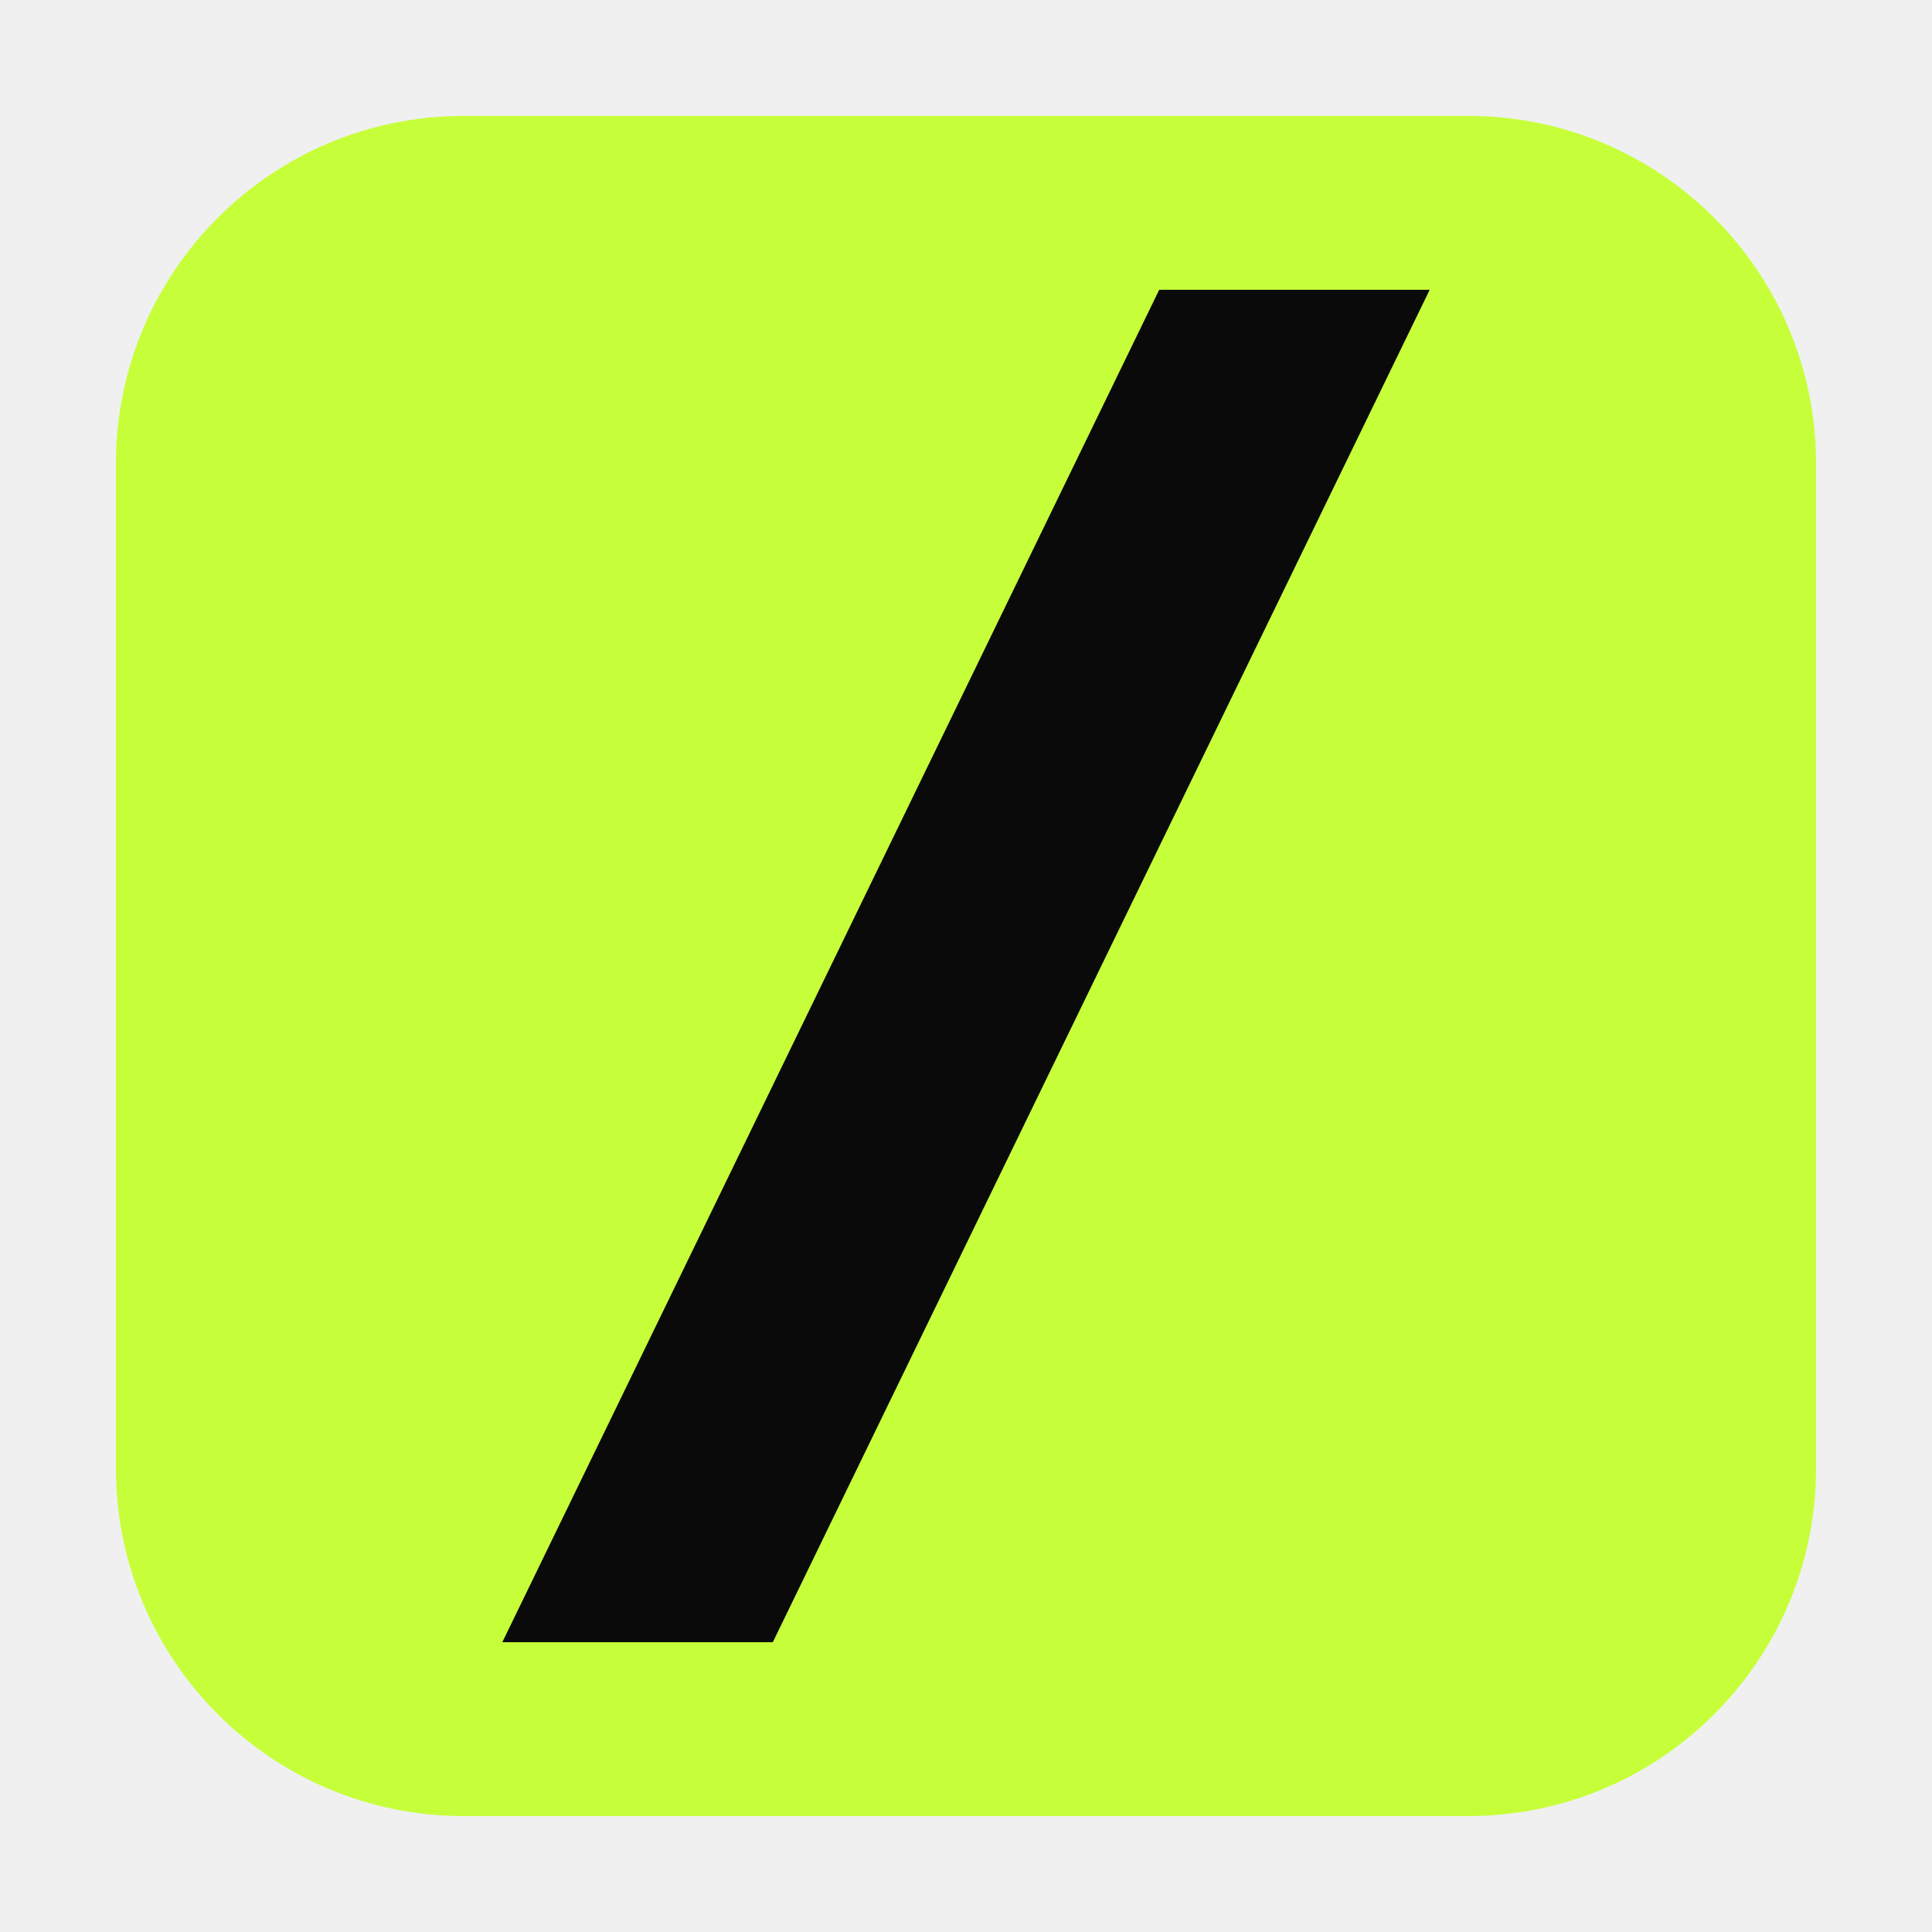
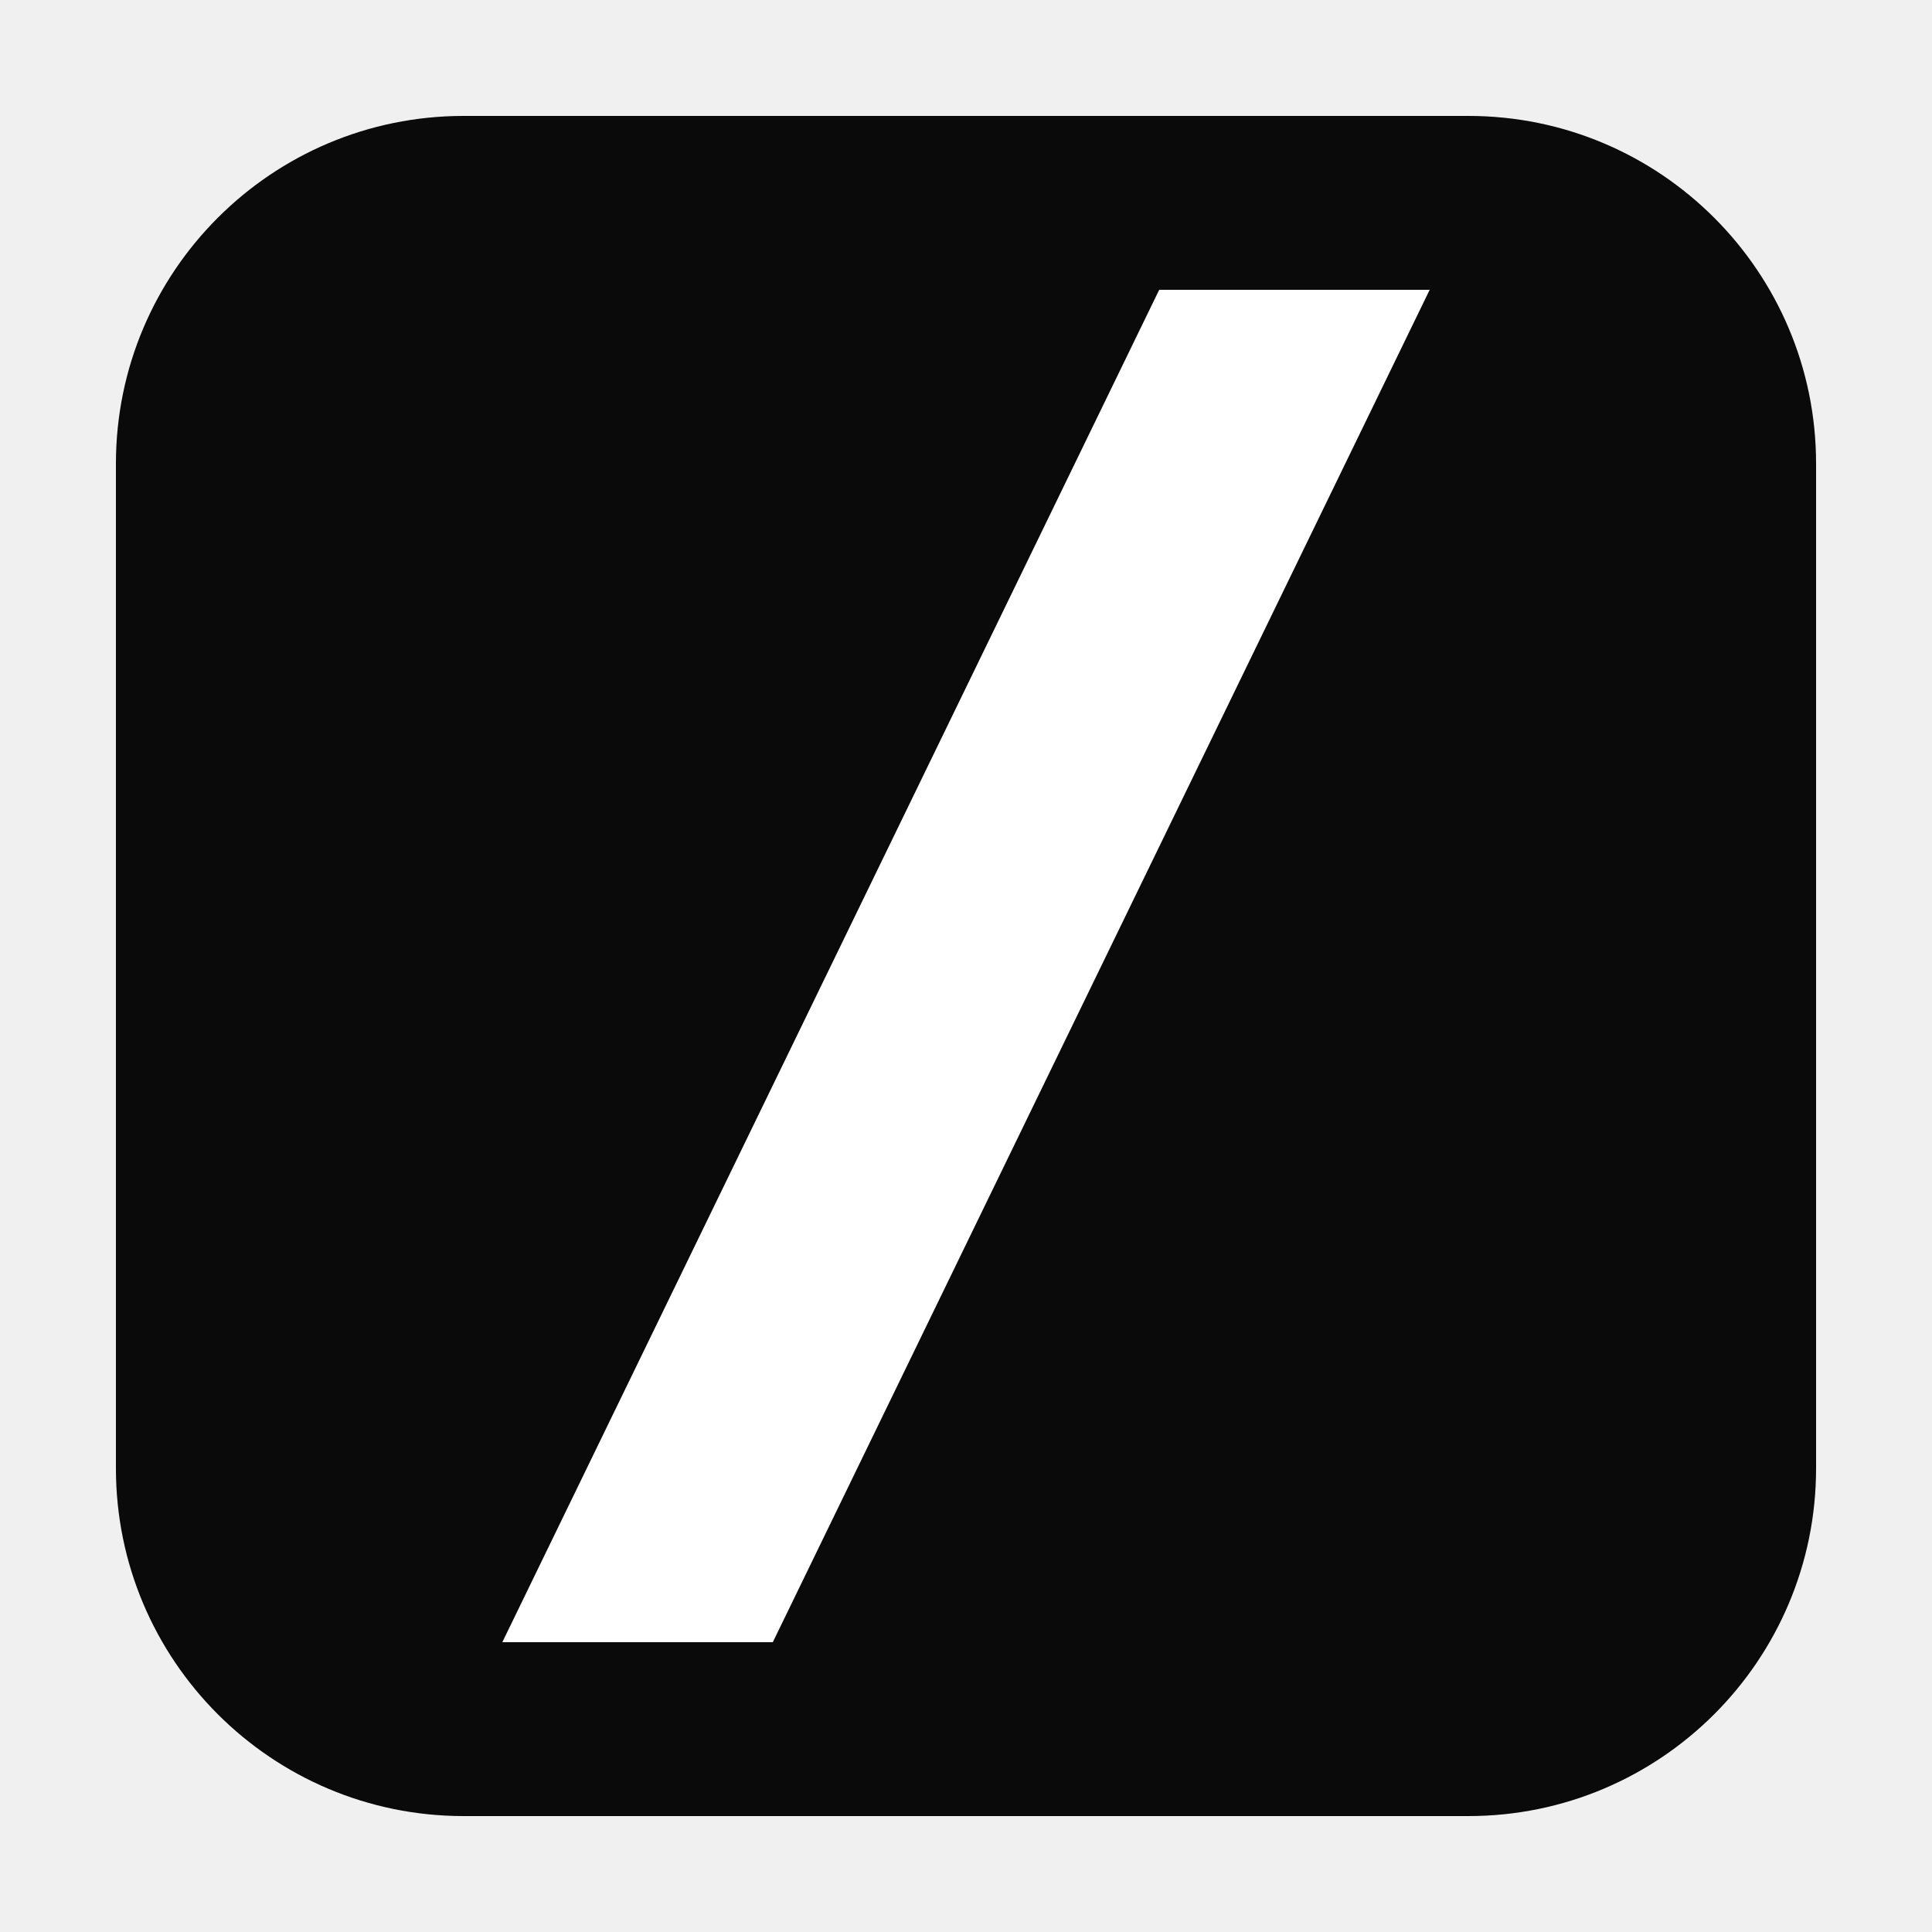
<svg xmlns="http://www.w3.org/2000/svg" viewBox="0 0 100 100" width="100" height="100">
-   <rect x="6" y="6" width="88" height="88" rx="18" fill="#C6FF3A" />
-   <path d="M60 15 L74 15 L40 85 L26 85 Z" fill="#0A0A0B" />
+   <rect x="6" y="6" width="88" height="88" rx="18" fill="#0A0A0B" />
+   <path d="M60 15 L74 15 L40 85 L26 85 Z" fill="#FFFFFF" />
</svg>
